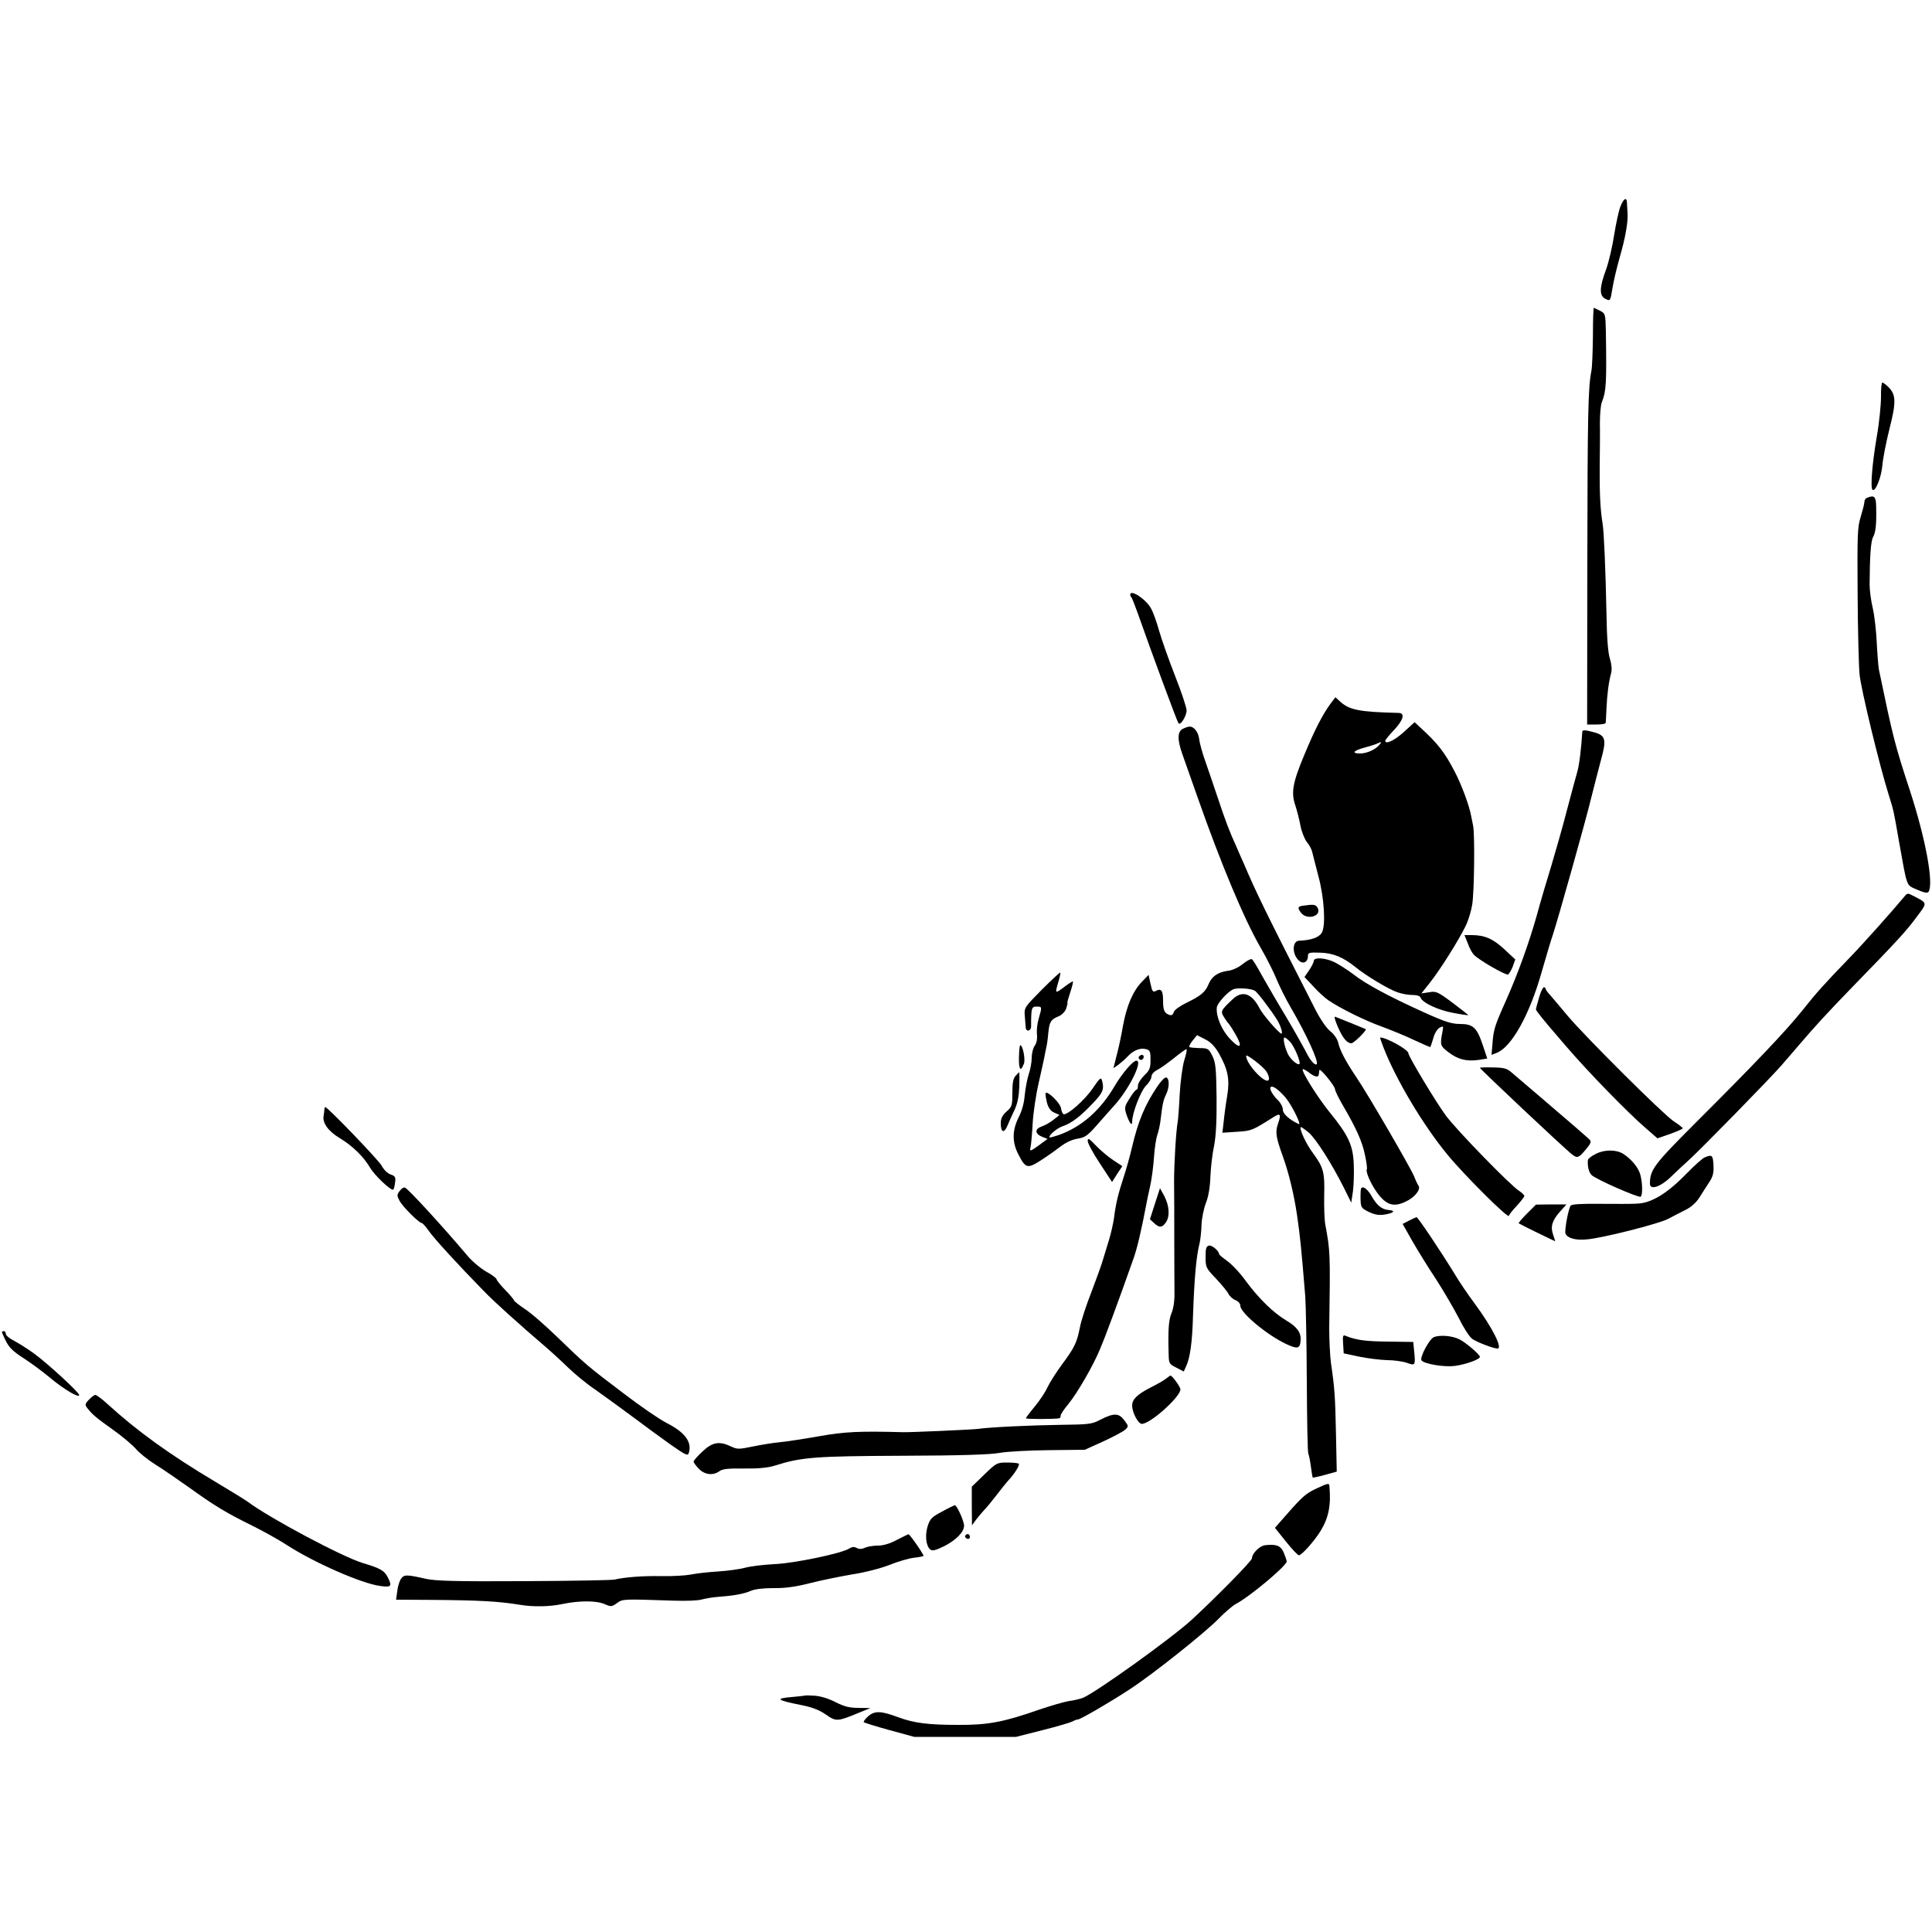
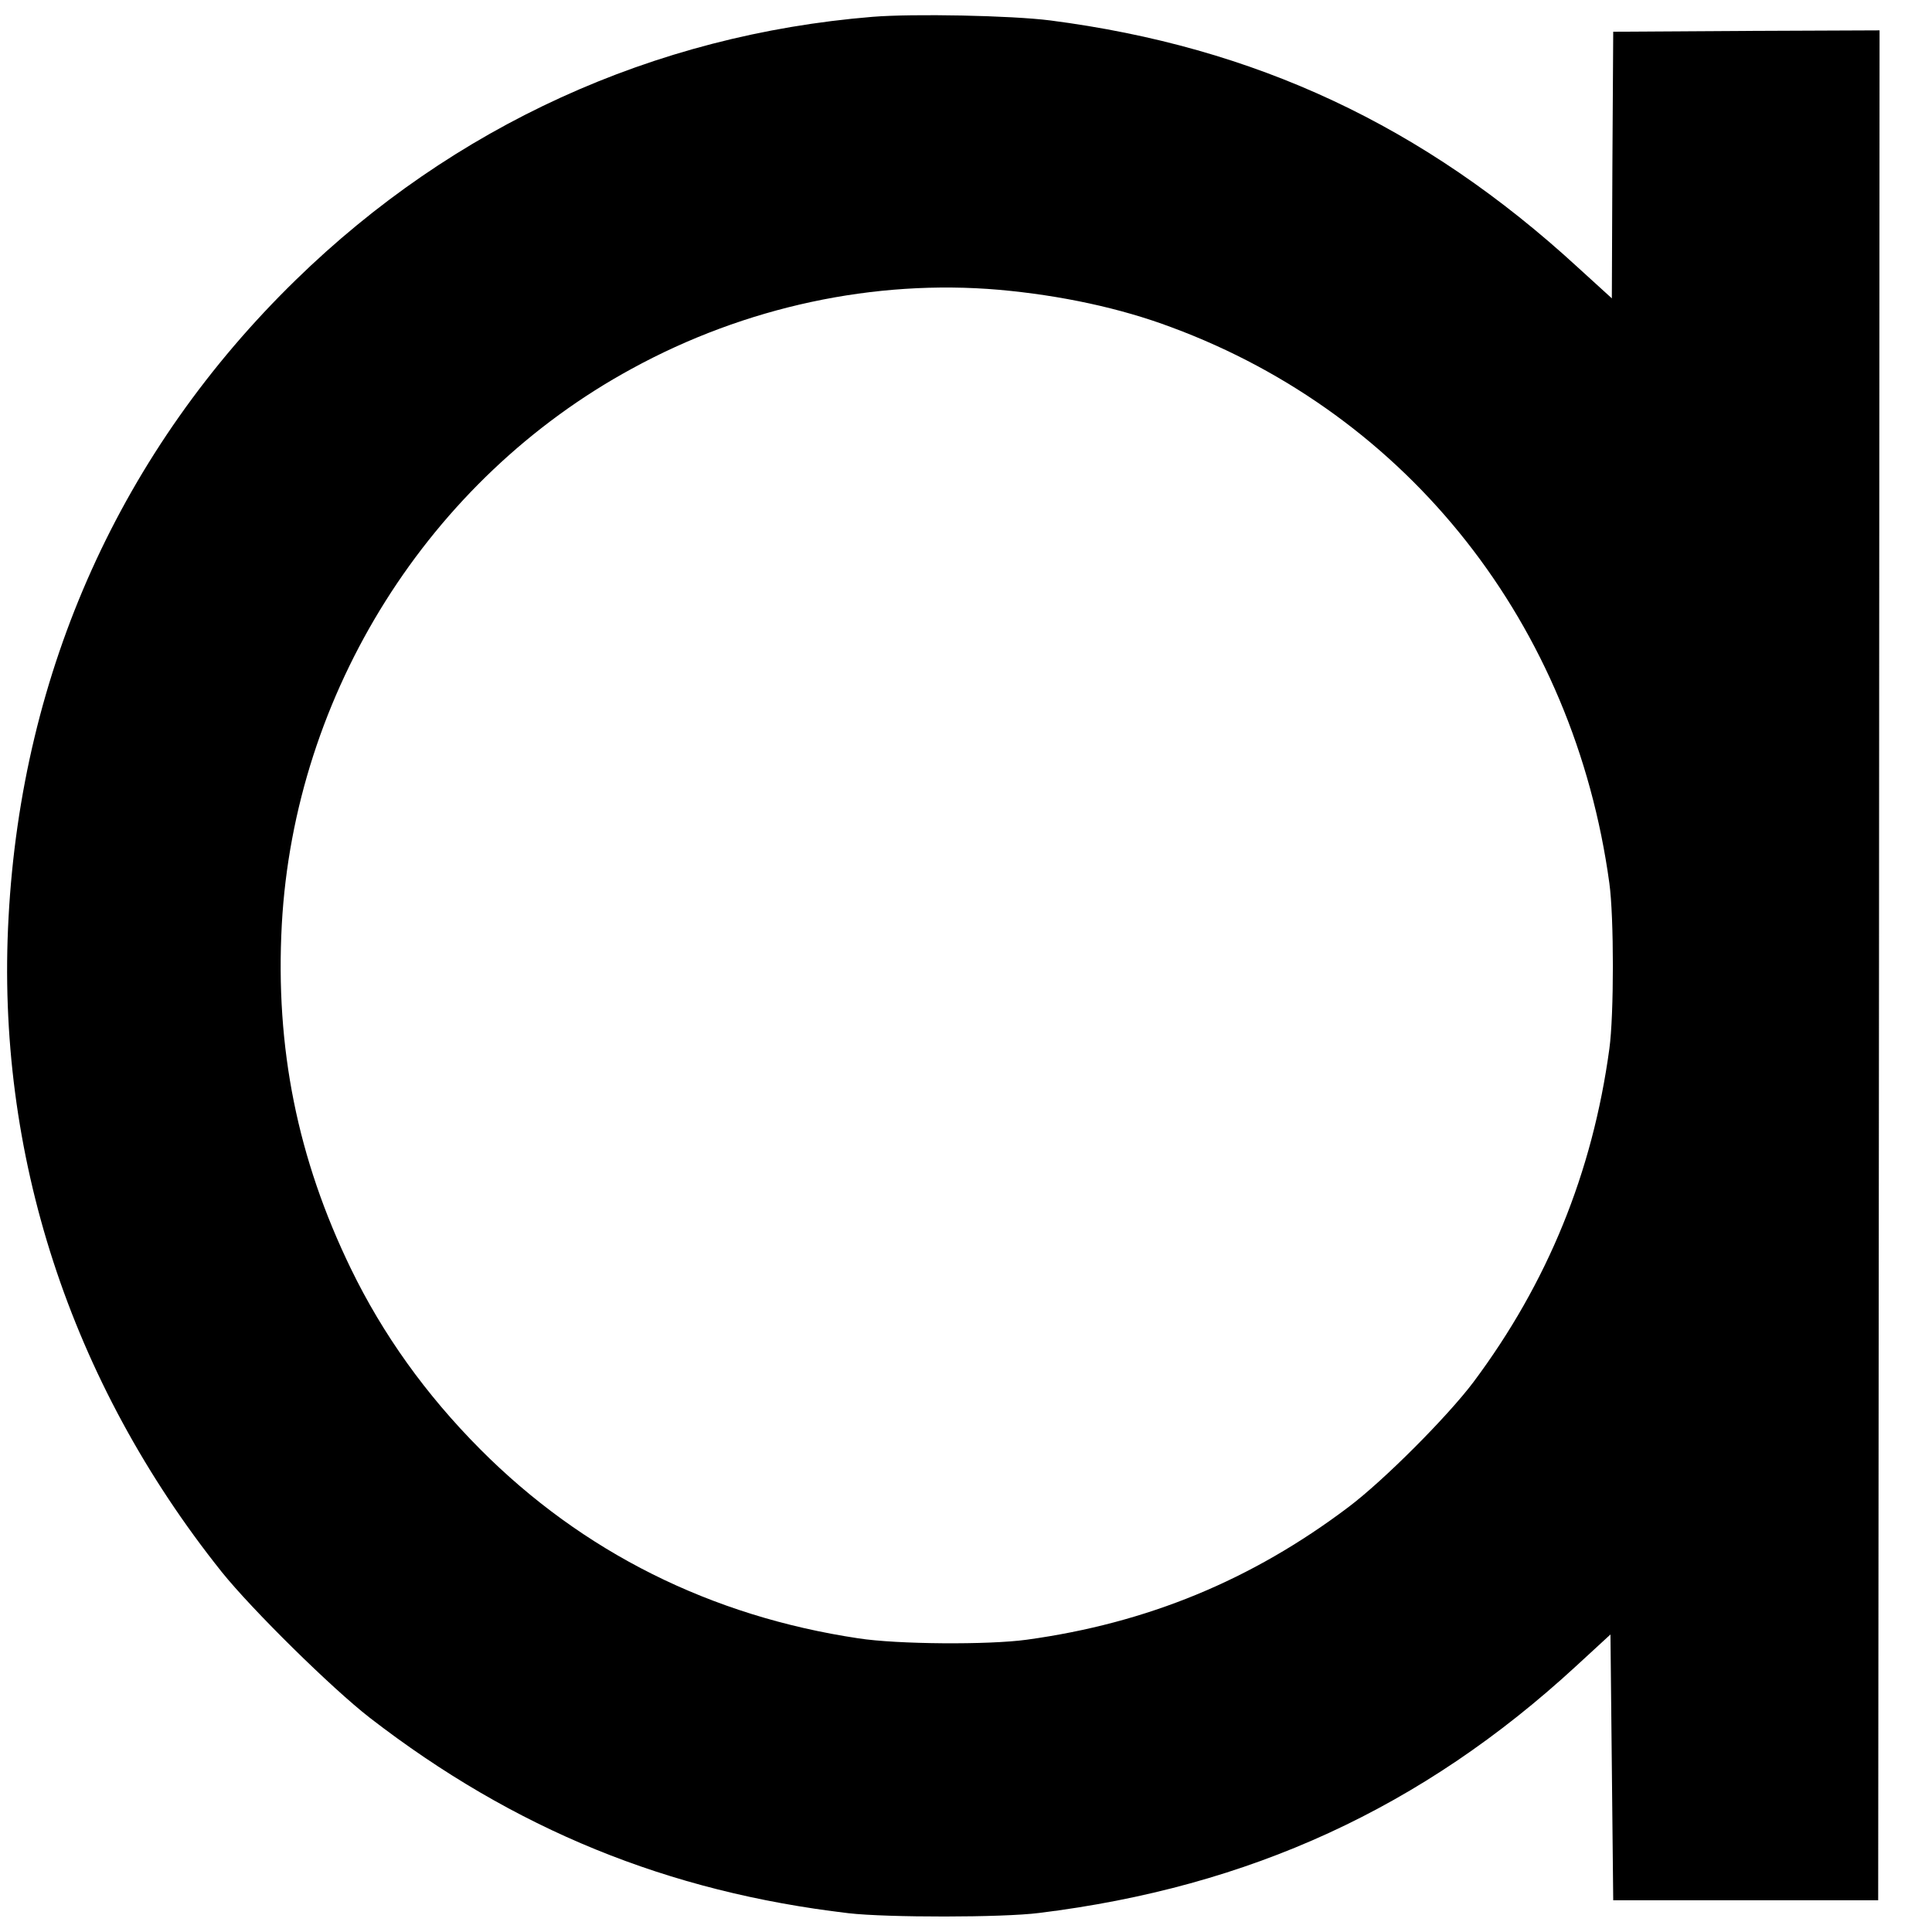
- <svg xmlns="http://www.w3.org/2000/svg" version="1.0" width="1000pt" height="1000pt" viewBox="0 0 1000 1000" preserveAspectRatio="xMidYMid meet">
-   <g transform="translate(0,1000) scale(0.1,-0.1)" fill="#000000" stroke="none">
-     <path d="M8388 8933 c-9 -21 -23 -87 -33 -148 -9 -60 -28 -141 -42 -180 -35 -94 -36 -136 -3 -152 25 -12 25 -12 36 55 6 38 23 108 37 158 30 103 45 187 41 235 -1 19 -3 42 -3 52 -2 29 -17 19 -33 -20z" />
-     <path d="M8245 8263 c-1 -82 -4 -164 -8 -183 -17 -87 -20 -215 -21 -998 l-1 -832 48 0 c26 0 47 3 48 8 1 4 2 36 4 72 3 75 12 142 24 185 5 20 3 45 -6 75 -10 30 -16 108 -18 235 -4 213 -13 427 -20 465 -12 72 -16 159 -15 290 1 80 2 182 1 228 0 45 4 95 10 110 23 58 25 98 21 363 -2 94 -3 96 -29 110 -16 7 -30 15 -33 16 -3 2 -5 -63 -5 -144z" />
-     <path d="M9736 7946 c0 -41 -9 -134 -22 -207 -23 -135 -34 -263 -22 -274 14 -14 46 64 51 126 3 36 20 122 37 190 35 137 34 176 -5 215 -13 13 -28 24 -32 24 -4 0 -8 -33 -7 -74z" />
-     <path d="M9663 7423 c-7 -2 -13 -12 -13 -21 0 -9 -9 -44 -19 -77 -17 -54 -18 -91 -16 -400 1 -187 6 -374 10 -415 7 -76 104 -475 150 -621 27 -86 26 -82 55 -249 43 -239 35 -219 93 -245 37 -16 54 -19 59 -11 28 42 -15 275 -97 526 -78 238 -87 274 -160 625 -3 17 -8 80 -11 140 -3 61 -12 141 -21 179 -9 38 -16 92 -16 120 1 147 6 224 18 246 14 26 18 67 16 158 -1 53 -10 61 -48 45z" />
-     <path d="M5850 6922 c0 -5 3 -12 7 -15 3 -4 18 -42 33 -84 71 -202 203 -559 210 -567 11 -11 39 34 42 65 1 13 -26 95 -60 181 -34 87 -71 192 -83 235 -12 43 -30 94 -41 113 -26 49 -108 102 -108 72z" />
-     <path d="M6887 6358 c-40 -54 -82 -135 -135 -263 -61 -145 -70 -197 -48 -262 9 -27 21 -74 27 -106 6 -32 21 -69 33 -85 13 -15 25 -38 28 -52 3 -14 18 -70 32 -125 30 -111 39 -254 18 -292 -14 -25 -56 -40 -118 -42 -39 -2 -36 -78 4 -107 21 -15 42 -1 42 28 0 17 6 19 63 17 68 -2 118 -23 182 -74 55 -45 171 -115 218 -131 22 -8 56 -14 77 -14 24 0 40 -5 43 -14 10 -27 92 -65 170 -79 42 -8 77 -13 77 -11 0 1 -37 30 -82 64 -77 57 -85 61 -122 54 l-39 -6 46 58 c54 69 147 217 183 291 14 28 29 78 34 110 11 65 14 361 5 408 -3 17 -8 39 -10 50 -10 56 -51 166 -86 232 -51 98 -86 144 -176 226 l-31 29 -56 -51 c-48 -44 -96 -66 -96 -45 0 4 20 29 45 55 50 53 59 89 23 89 -204 5 -255 15 -304 61 l-22 20 -25 -33z m252 -214 c-20 -24 -65 -44 -99 -44 -45 0 -36 14 18 29 26 7 56 16 67 21 28 12 29 12 14 -6z" />
-     <path d="M6123 6228 c-29 -14 -30 -55 -4 -129 11 -30 46 -130 79 -224 121 -345 242 -634 328 -782 29 -50 67 -125 83 -165 17 -40 49 -104 72 -143 80 -137 146 -281 134 -293 -9 -9 -35 21 -57 67 -13 25 -59 107 -103 181 -45 74 -100 170 -124 212 -23 43 -46 80 -51 83 -6 3 -27 -8 -48 -25 -22 -18 -55 -33 -77 -35 -51 -7 -82 -28 -99 -68 -17 -42 -40 -61 -114 -97 -35 -17 -63 -37 -67 -49 -4 -14 -11 -18 -23 -14 -26 10 -32 24 -32 75 0 51 -10 64 -37 49 -16 -8 -19 -3 -28 37 l-10 46 -33 -34 c-48 -49 -80 -125 -99 -227 -8 -48 -23 -118 -33 -155 l-17 -67 26 18 c14 11 35 29 46 41 29 32 66 48 95 40 22 -5 25 -11 25 -55 0 -44 -4 -54 -32 -81 -18 -18 -33 -41 -33 -53 0 -11 -3 -21 -7 -21 -5 0 -21 -20 -36 -45 -26 -41 -28 -48 -17 -82 15 -45 30 -65 30 -39 0 44 44 158 71 186 16 15 29 37 29 48 0 10 12 25 28 33 15 7 54 35 87 61 33 27 63 48 66 48 4 0 -1 -26 -11 -57 -10 -33 -20 -110 -24 -178 -3 -66 -8 -129 -10 -140 -9 -48 -19 -218 -19 -310 1 -55 1 -192 1 -305 0 -113 1 -235 1 -271 1 -41 -5 -81 -15 -105 -15 -36 -19 -86 -15 -216 1 -45 3 -49 40 -67 l38 -20 12 26 c21 46 32 123 36 263 7 200 17 308 34 375 4 17 9 59 10 94 1 35 12 87 23 115 13 33 21 81 23 136 2 47 10 118 19 159 10 52 14 129 13 250 -2 154 -5 181 -22 216 -19 37 -22 40 -67 40 -26 1 -50 3 -52 6 -3 3 5 18 17 33 l23 28 41 -21 c29 -14 50 -36 72 -73 47 -84 57 -134 43 -220 -7 -40 -15 -100 -18 -132 l-7 -59 76 5 c76 5 78 6 192 78 32 20 37 12 20 -36 -15 -44 -11 -69 23 -164 32 -87 60 -203 76 -313 16 -111 22 -173 42 -417 3 -41 7 -239 8 -440 1 -201 4 -369 8 -375 3 -5 9 -35 13 -65 4 -30 8 -56 10 -58 1 -1 30 5 63 14 l61 17 -4 195 c-4 196 -7 237 -26 367 -5 39 -9 120 -9 180 6 392 5 400 -20 535 -5 25 -7 92 -6 150 3 122 -3 146 -57 220 -37 49 -73 127 -64 136 2 2 20 -11 41 -28 39 -35 120 -162 183 -288 l37 -75 9 60 c4 33 6 96 4 140 -4 98 -28 149 -124 267 -64 79 -149 215 -140 224 2 2 15 -5 29 -15 31 -25 52 -30 54 -13 1 6 2 17 3 23 1 15 81 -82 81 -99 0 -7 18 -45 41 -84 69 -118 100 -187 114 -256 8 -36 12 -69 10 -73 -8 -12 18 -73 52 -121 48 -66 86 -78 150 -47 47 22 79 64 65 82 -5 7 -15 28 -22 47 -18 44 -237 422 -300 515 -56 83 -85 139 -94 180 -4 17 -21 42 -40 57 -21 17 -52 62 -79 115 -264 518 -304 601 -369 753 -11 25 -29 65 -39 89 -33 71 -59 140 -94 246 -18 55 -47 138 -63 185 -17 47 -33 103 -35 125 -5 37 -28 66 -51 64 -6 0 -21 -5 -33 -11z m372 -1356 c13 -7 83 -99 116 -152 17 -27 30 -70 22 -70 -12 0 -96 97 -113 130 -41 80 -91 96 -142 46 -60 -57 -62 -61 -41 -93 9 -15 20 -30 24 -33 3 -3 18 -26 33 -52 40 -69 27 -82 -26 -27 -43 45 -74 115 -70 163 1 22 58 85 87 96 22 8 90 4 110 -8z m183 -265 c21 -22 56 -106 48 -114 -9 -9 -47 24 -60 52 -18 37 -27 85 -17 85 4 0 17 -10 29 -23z m-124 -152 c10 -14 16 -33 14 -41 -8 -38 -118 76 -118 121 0 12 88 -55 104 -80z m99 -135 c32 -37 86 -146 69 -138 -49 23 -82 53 -82 74 0 14 -11 35 -23 47 -28 26 -49 62 -40 70 10 10 39 -11 76 -53z" />
-     <path d="M8190 6213 c-6 -92 -15 -168 -26 -208 -8 -27 -32 -117 -54 -200 -21 -82 -58 -211 -80 -285 -23 -74 -57 -189 -75 -256 -40 -142 -97 -301 -161 -445 -57 -127 -64 -149 -69 -221 l-5 -58 26 10 c78 30 171 197 234 420 23 80 48 165 57 190 28 85 172 597 198 706 15 60 38 149 51 198 30 107 25 129 -33 145 -45 13 -63 14 -63 4z" />
-     <path d="M9855 5357 c-64 -77 -215 -246 -285 -318 -123 -127 -169 -178 -241 -269 -84 -105 -248 -278 -560 -589 -209 -209 -229 -237 -229 -308 0 -35 56 -16 109 36 26 25 67 64 92 86 59 53 424 426 480 491 24 28 67 77 94 109 76 89 139 158 260 283 248 255 289 300 342 371 60 80 61 75 -8 111 -36 19 -36 19 -54 -3z" />
-     <path d="M6743 5312 c-26 -4 -28 -11 -10 -35 30 -42 110 -20 87 24 -10 18 -20 19 -77 11z" />
-     <path d="M7597 5118 c8 -24 23 -51 32 -60 25 -27 163 -106 176 -102 6 3 17 21 25 41 l13 37 -57 53 c-58 54 -102 73 -168 73 l-38 0 17 -42z" />
-     <path d="M6800 5026 c0 -7 -11 -29 -24 -48 l-24 -35 47 -50 c25 -28 60 -59 76 -70 65 -44 191 -106 278 -137 51 -19 127 -50 170 -71 43 -20 79 -36 81 -34 1 2 8 23 15 46 6 24 21 48 33 54 19 10 20 9 14 -22 -13 -69 -12 -72 32 -106 49 -37 93 -48 156 -39 l44 7 -24 72 c-30 89 -50 107 -118 107 -41 0 -77 11 -181 58 -185 84 -302 146 -370 199 -33 25 -78 53 -100 64 -48 22 -105 25 -105 5z" />
-     <path d="M5392 4877 c-88 -89 -91 -93 -88 -132 2 -22 4 -50 5 -62 1 -26 28 -21 28 5 0 94 2 102 28 102 29 0 29 -1 12 -60 -8 -25 -12 -62 -10 -82 3 -24 -1 -46 -11 -60 -9 -12 -16 -41 -16 -64 0 -23 -7 -60 -15 -83 -8 -24 -17 -72 -21 -109 -3 -41 -15 -84 -32 -116 -33 -67 -34 -128 -1 -191 36 -71 47 -75 110 -35 30 19 76 51 102 71 32 25 64 40 93 45 39 6 52 14 102 71 31 36 70 79 85 96 79 85 155 237 119 237 -18 0 -75 -67 -113 -132 -74 -126 -171 -211 -289 -253 -24 -8 -45 -14 -47 -12 -8 9 38 48 68 58 45 15 92 51 156 119 52 54 59 72 47 117 -5 19 -11 14 -48 -40 -40 -60 -131 -140 -151 -134 -5 2 -11 15 -13 30 -3 27 -74 96 -80 78 -2 -5 2 -27 7 -49 8 -27 19 -43 38 -51 l27 -12 -30 -24 c-16 -13 -43 -29 -61 -35 -38 -13 -38 -38 1 -54 l28 -11 -46 -34 c-45 -32 -47 -32 -42 -9 3 12 8 68 11 122 3 55 17 150 31 210 14 61 27 122 30 136 2 14 7 36 10 50 3 13 8 47 10 74 6 58 13 69 54 86 17 7 33 24 39 41 5 16 8 29 6 29 -2 0 5 25 15 55 10 30 16 55 13 55 -3 0 -20 -10 -37 -23 -56 -42 -56 -42 -40 14 9 28 14 53 12 55 -2 2 -45 -38 -96 -89z" />
-     <path d="M7966 4836 c-9 -30 -16 -57 -16 -61 0 -6 41 -57 117 -145 12 -14 31 -36 43 -50 110 -128 313 -337 408 -419 l61 -53 66 23 c36 13 65 26 65 29 0 3 -22 20 -48 37 -59 41 -450 430 -546 543 -39 47 -81 96 -93 110 -13 14 -23 28 -23 32 0 5 -4 8 -9 8 -5 0 -17 -24 -25 -54z" />
-     <path d="M6925 4684 c25 -57 47 -84 70 -84 12 0 81 68 74 73 -3 2 -84 35 -157 64 -8 4 -3 -16 13 -53z" />
-     <path d="M7161 4578 c64 -165 204 -400 329 -552 87 -107 320 -338 320 -319 0 4 18 28 40 51 22 24 40 47 40 52 0 4 -12 16 -27 26 -46 29 -320 311 -378 388 -50 67 -195 308 -195 324 0 19 -114 82 -146 82 -2 0 6 -24 17 -52z" />
-     <path d="M5274 4525 c-1 -63 9 -75 26 -30 8 22 -6 95 -19 95 -4 0 -6 -29 -7 -65z" />
-     <path d="M5895 4531 c-6 -11 9 -23 19 -14 9 9 7 23 -3 23 -6 0 -12 -4 -16 -9z" />
-     <path d="M7660 4473 c0 -6 444 -424 478 -449 26 -20 34 -17 69 25 28 33 31 42 20 53 -17 16 -97 86 -252 218 -66 56 -133 114 -150 128 -25 22 -39 26 -97 27 -37 1 -68 0 -68 -2z" />
-     <path d="M5257 4432 c-13 -14 -17 -37 -17 -89 0 -65 -2 -72 -30 -96 -22 -20 -30 -36 -30 -61 0 -50 18 -54 36 -9 9 21 25 58 37 82 14 31 21 68 23 118 1 40 1 73 -1 73 -1 0 -9 -8 -18 -18z" />
-     <path d="M5990 4376 c-64 -95 -99 -179 -130 -311 -10 -44 -30 -115 -44 -158 -29 -88 -41 -139 -50 -212 -4 -27 -15 -77 -25 -110 -10 -33 -24 -80 -32 -105 -7 -25 -34 -100 -60 -168 -27 -68 -54 -151 -60 -185 -15 -76 -27 -102 -94 -192 -28 -38 -61 -90 -73 -115 -11 -25 -41 -70 -66 -100 -25 -30 -46 -58 -46 -61 0 -5 145 -5 173 0 4 0 7 7 7 14 0 7 18 34 40 60 47 58 128 197 165 287 24 56 85 220 170 460 20 54 42 148 69 290 2 14 11 54 19 90 8 36 17 103 20 150 3 47 11 98 17 115 6 16 13 48 16 70 11 92 15 110 29 139 18 36 19 82 2 89 -7 3 -27 -17 -47 -47z" />
-     <path d="M1679 4258 c0 -7 -2 -22 -4 -33 -7 -37 24 -80 82 -115 68 -41 124 -96 158 -153 24 -42 112 -124 121 -114 3 3 7 19 9 37 4 27 0 33 -23 41 -16 5 -36 25 -47 46 -16 29 -279 303 -292 303 -2 0 -3 -6 -4 -12z" />
-     <path d="M5630 4094 c0 -11 28 -64 63 -116 l63 -96 26 41 27 41 -47 31 c-26 17 -66 51 -89 75 -36 38 -43 42 -43 24z" />
-     <path d="M8261 4028 c-23 -11 -41 -25 -42 -32 -3 -32 4 -63 19 -78 20 -21 243 -119 254 -112 11 7 10 72 -2 115 -10 36 -45 78 -87 106 -35 23 -97 24 -142 1z" />
-     <path d="M8825 4010 c-12 -4 -54 -42 -95 -84 -80 -82 -142 -126 -202 -146 -40 -12 -43 -12 -252 -11 -96 1 -142 -2 -147 -10 -12 -21 -32 -128 -26 -144 10 -24 53 -36 111 -30 78 6 373 81 420 106 23 12 62 33 89 46 31 15 57 39 74 66 14 23 37 58 50 78 19 29 24 48 22 88 -3 52 -7 56 -44 41z" />
-     <path d="M2069 3836 c-15 -20 -15 -25 -1 -51 15 -30 100 -114 114 -115 5 0 22 -19 38 -42 28 -40 149 -172 280 -306 30 -32 91 -88 134 -127 43 -38 84 -74 90 -80 6 -5 43 -37 81 -70 39 -33 99 -88 135 -123 35 -34 98 -86 140 -114 41 -29 127 -91 190 -138 63 -47 154 -114 202 -148 76 -53 88 -59 93 -43 18 57 -19 107 -115 156 -36 18 -135 86 -220 151 -193 146 -199 152 -341 289 -64 62 -141 130 -173 150 -31 21 -56 41 -56 45 0 3 -20 28 -45 53 -25 26 -45 51 -45 56 0 5 -24 23 -53 39 -30 17 -74 54 -98 83 -124 147 -306 346 -323 352 -6 3 -18 -5 -27 -17z" />
-     <path d="M7042 3803 c1 -53 2 -55 41 -75 29 -14 52 -19 80 -15 50 7 65 21 25 24 -36 3 -61 23 -90 74 -11 21 -29 39 -39 42 -15 4 -17 -2 -17 -50z" />
-     <path d="M5978 3770 l-26 -81 21 -19 c27 -26 42 -25 61 2 22 31 19 85 -7 136 l-23 42 -26 -80z" />
-     <path d="M7903 3718 c-26 -26 -45 -49 -42 -50 12 -8 189 -94 189 -93 0 1 -5 16 -11 34 -15 42 -5 74 35 119 l34 38 -79 0 -79 -1 -47 -47z" />
-     <path d="M7293 3682 l-33 -17 48 -85 c27 -47 82 -137 124 -200 41 -63 94 -155 119 -203 24 -49 55 -97 69 -107 24 -17 110 -50 131 -50 28 0 -25 106 -116 230 -35 47 -81 114 -102 150 -74 121 -194 300 -201 300 -4 -1 -22 -9 -39 -18z" />
-     <path d="M6258 3553 c-15 -4 -18 -15 -18 -59 0 -53 2 -58 54 -112 29 -31 59 -67 65 -80 7 -13 23 -27 37 -32 14 -6 24 -18 24 -29 0 -36 139 -152 238 -198 58 -27 71 -24 74 19 3 40 -18 70 -74 103 -67 40 -142 113 -210 205 -30 42 -74 88 -97 104 -22 16 -41 31 -41 35 -1 17 -37 47 -52 44z" />
-     <path d="M10 3105 c0 -2 9 -24 21 -47 16 -33 38 -54 91 -88 39 -25 101 -71 138 -102 69 -58 150 -106 150 -89 0 14 -168 168 -235 216 -33 24 -79 53 -102 65 -24 12 -43 28 -43 36 0 8 -4 14 -10 14 -5 0 -10 -2 -10 -5z" />
-     <path d="M6952 3044 l3 -49 80 -17 c44 -9 109 -17 145 -18 36 0 82 -7 102 -14 43 -16 45 -13 38 57 l-5 51 -130 2 c-118 1 -166 8 -218 29 -16 7 -18 3 -15 -41z" />
-     <path d="M7422 3079 c-24 -9 -76 -108 -64 -121 18 -19 120 -35 172 -28 58 8 130 34 130 47 0 11 -71 73 -105 90 -36 19 -101 25 -133 12z" />
-     <path d="M6035 2864 c-11 -9 -46 -29 -78 -45 -71 -36 -97 -62 -97 -94 0 -36 31 -95 50 -95 44 0 200 140 200 179 -1 13 -43 72 -52 71 -2 0 -12 -8 -23 -16z" />
-     <path d="M460 2755 c-20 -21 -21 -27 -9 -42 25 -33 46 -51 132 -112 47 -33 100 -78 119 -99 18 -22 65 -59 103 -83 39 -24 117 -78 175 -119 126 -91 191 -131 328 -198 56 -28 135 -72 175 -98 140 -91 387 -200 485 -213 58 -8 63 -2 38 47 -17 33 -39 45 -129 72 -105 32 -476 229 -592 315 -16 12 -93 59 -170 105 -236 141 -402 260 -560 404 -27 25 -55 45 -61 46 -6 0 -21 -11 -34 -25z" />
-     <path d="M5696 2652 c-45 -24 -59 -25 -210 -27 -148 -2 -364 -12 -425 -21 -33 -4 -347 -18 -386 -17 -227 6 -299 3 -436 -21 -79 -14 -171 -28 -204 -31 -33 -3 -95 -13 -138 -22 -73 -15 -81 -15 -113 0 -60 29 -97 23 -148 -26 -26 -24 -46 -47 -46 -52 0 -5 12 -22 27 -37 30 -32 75 -37 108 -12 15 11 45 14 127 13 72 -1 123 4 155 14 141 45 210 50 663 52 306 1 456 6 505 15 39 7 153 13 255 14 l185 2 95 43 c52 24 103 51 114 61 18 17 18 19 -5 49 -28 38 -54 38 -123 3z" />
-     <path d="M5095 2368 l-65 -63 0 -100 1 -100 21 29 c12 16 31 38 42 50 12 12 40 46 63 76 23 30 50 64 60 75 34 36 63 82 56 89 -3 3 -31 6 -60 6 -53 0 -56 -2 -118 -62z" />
-     <path d="M6815 2296 c-56 -26 -75 -43 -158 -138 l-58 -66 57 -71 c31 -39 61 -71 67 -71 15 0 82 76 113 127 41 68 54 131 45 231 -1 17 -8 15 -66 -12z" />
-     <path d="M4876 2176 c-52 -27 -62 -37 -74 -74 -15 -47 -10 -103 13 -122 11 -9 26 -5 70 16 62 31 105 74 105 107 0 24 -38 108 -48 106 -4 -1 -34 -15 -66 -33z" />
-     <path d="M4641 2029 c-35 -19 -70 -29 -97 -29 -24 0 -54 -5 -67 -11 -17 -8 -31 -8 -43 -1 -13 7 -24 6 -38 -3 -41 -26 -287 -77 -390 -81 -56 -3 -123 -11 -151 -19 -27 -7 -90 -16 -140 -19 -49 -3 -112 -10 -140 -16 -27 -5 -95 -9 -150 -8 -95 2 -189 -5 -245 -18 -14 -3 -225 -7 -470 -8 -348 -2 -458 1 -505 12 -102 23 -114 23 -130 -1 -8 -12 -17 -41 -19 -65 l-6 -42 183 -1 c250 -2 346 -7 462 -26 69 -11 150 -9 213 4 89 19 179 19 222 0 32 -14 36 -14 63 5 31 22 26 22 294 13 61 -2 126 0 145 6 18 5 58 12 88 14 81 6 129 15 167 31 20 9 65 14 116 14 58 -1 112 6 187 25 58 15 157 35 221 46 66 10 150 32 193 49 42 17 99 34 126 37 28 3 50 8 50 10 0 10 -72 113 -78 112 -4 -1 -31 -15 -61 -30z" />
-     <path d="M4996 2051 c-3 -5 1 -11 9 -15 9 -3 15 0 15 9 0 16 -16 20 -24 6z" />
-     <path d="M6548 2002 c-28 -3 -68 -43 -68 -68 0 -13 -184 -200 -313 -319 -105 -96 -497 -377 -562 -403 -16 -6 -50 -14 -74 -17 -24 -4 -94 -24 -155 -45 -180 -63 -262 -79 -416 -78 -153 0 -228 9 -309 39 -91 34 -123 35 -157 6 -16 -14 -26 -28 -23 -31 3 -3 63 -22 133 -41 l128 -35 263 0 264 0 138 35 c76 19 146 40 155 45 10 6 22 10 27 10 13 0 166 89 268 156 116 75 386 290 458 363 33 34 74 69 90 78 72 37 265 199 265 221 0 5 -7 25 -15 45 -15 36 -38 46 -97 39z" />
-     <path d="M4167 1224 c-1 -1 -28 -4 -60 -7 -98 -8 -91 -16 38 -42 57 -11 94 -25 129 -49 54 -38 61 -37 172 9 l59 24 -61 1 c-48 0 -74 7 -120 30 -36 19 -78 31 -107 33 -26 2 -49 2 -50 1z" />
+ <svg xmlns="http://www.w3.org/2000/svg" version="1.0" width="700pt" height="700pt" viewBox="0 0 700 700" preserveAspectRatio="xMidYMid meet">
+   <g transform="translate(0,700) scale(0.1,-0.1)" fill="#000000" stroke="none">
+     <path d="M3161 6939 c-794 -65 -1518 -396 -2089 -953 -633 -617 -993 -1415 -1041 -2310 -47 -855 223 -1683 772 -2371 110 -137 398 -421 537 -529 523 -404 1079 -631 1735 -708 139 -16 558 -16 690 1 763 94 1388 381 1945 894 l125 115 5 -481 5 -482 480 0 480 0 3 3388 2 3387 -482 -2 -483 -3 -3 -483 -2 -483 -123 112 c-559 514 -1169 799 -1912 895 -142 18 -497 25 -644 13z m459 -989 c223 -20 439 -66 625 -136 861 -319 1458 -1078 1586 -2014 17 -122 17 -478 0 -600 -61 -449 -224 -848 -492 -1207 -94 -125 -325 -357 -454 -454 -350 -264 -728 -420 -1165 -480 -138 -19 -468 -17 -610 5 -534 80 -999 312 -1370 685 -197 198 -353 416 -469 655 -193 398 -274 799 -250 1246 46 840 533 1614 1268 2014 411 225 880 325 1331 286z" />
  </g>
</svg>
